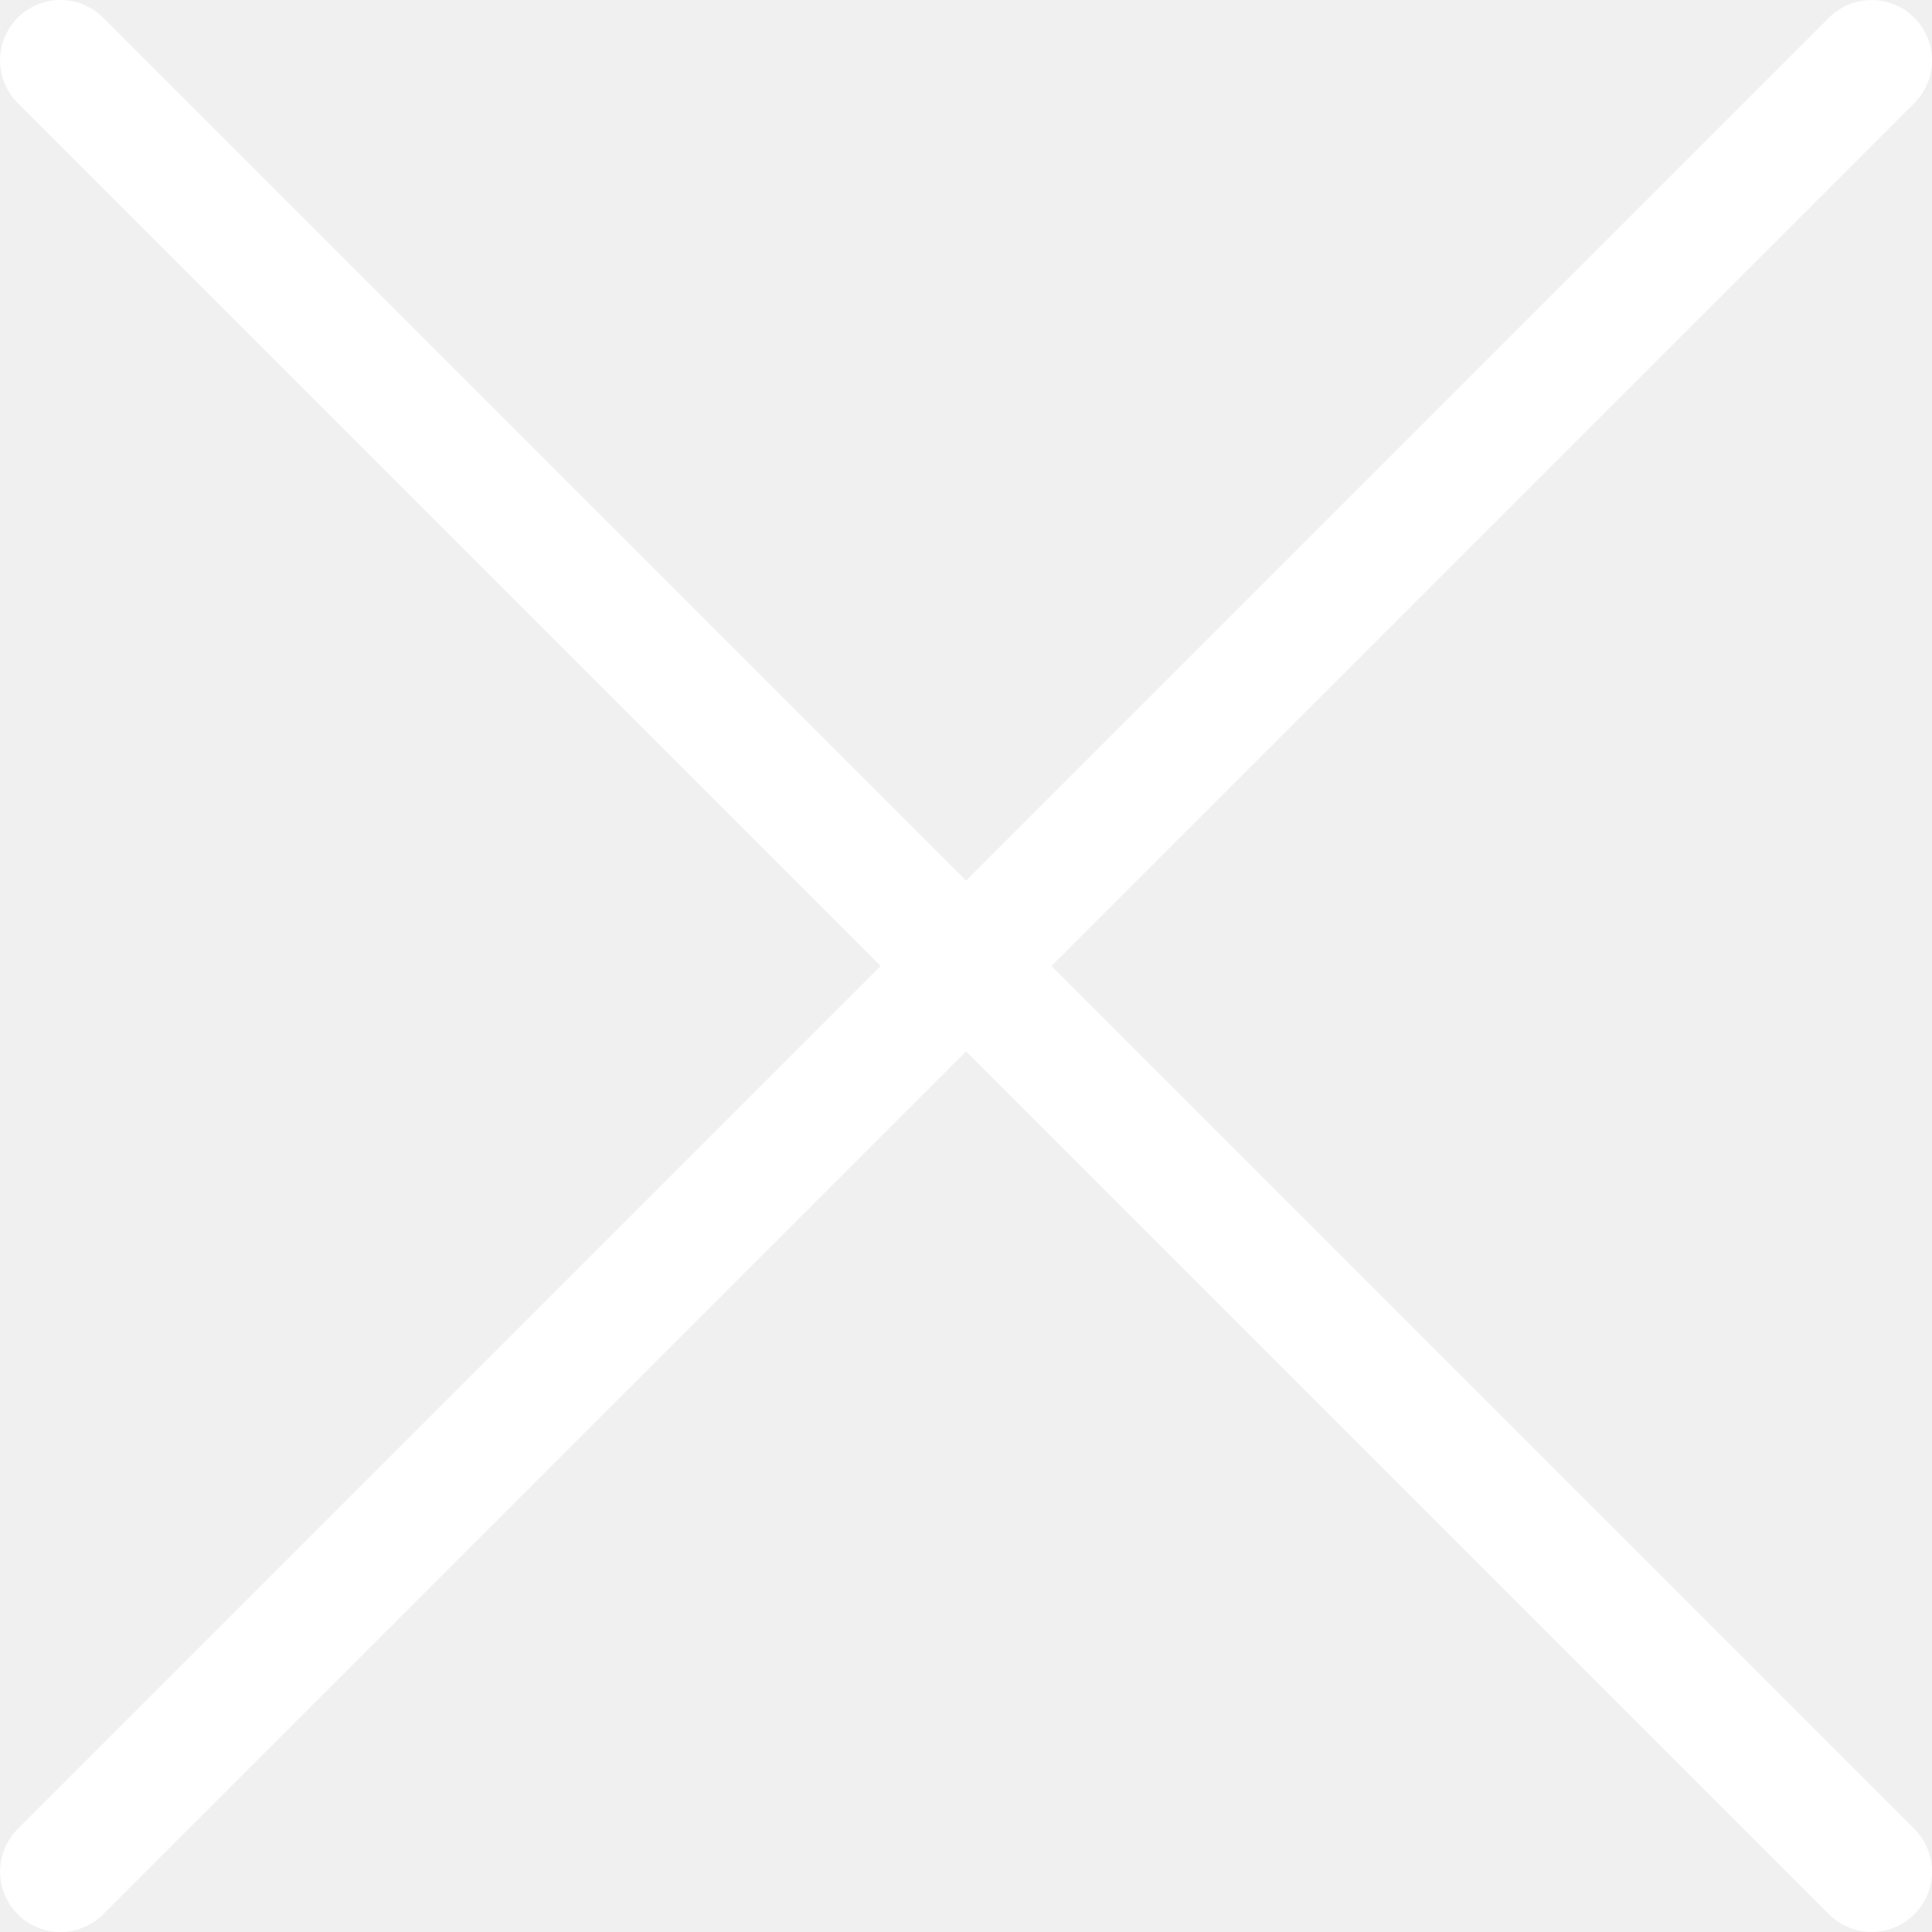
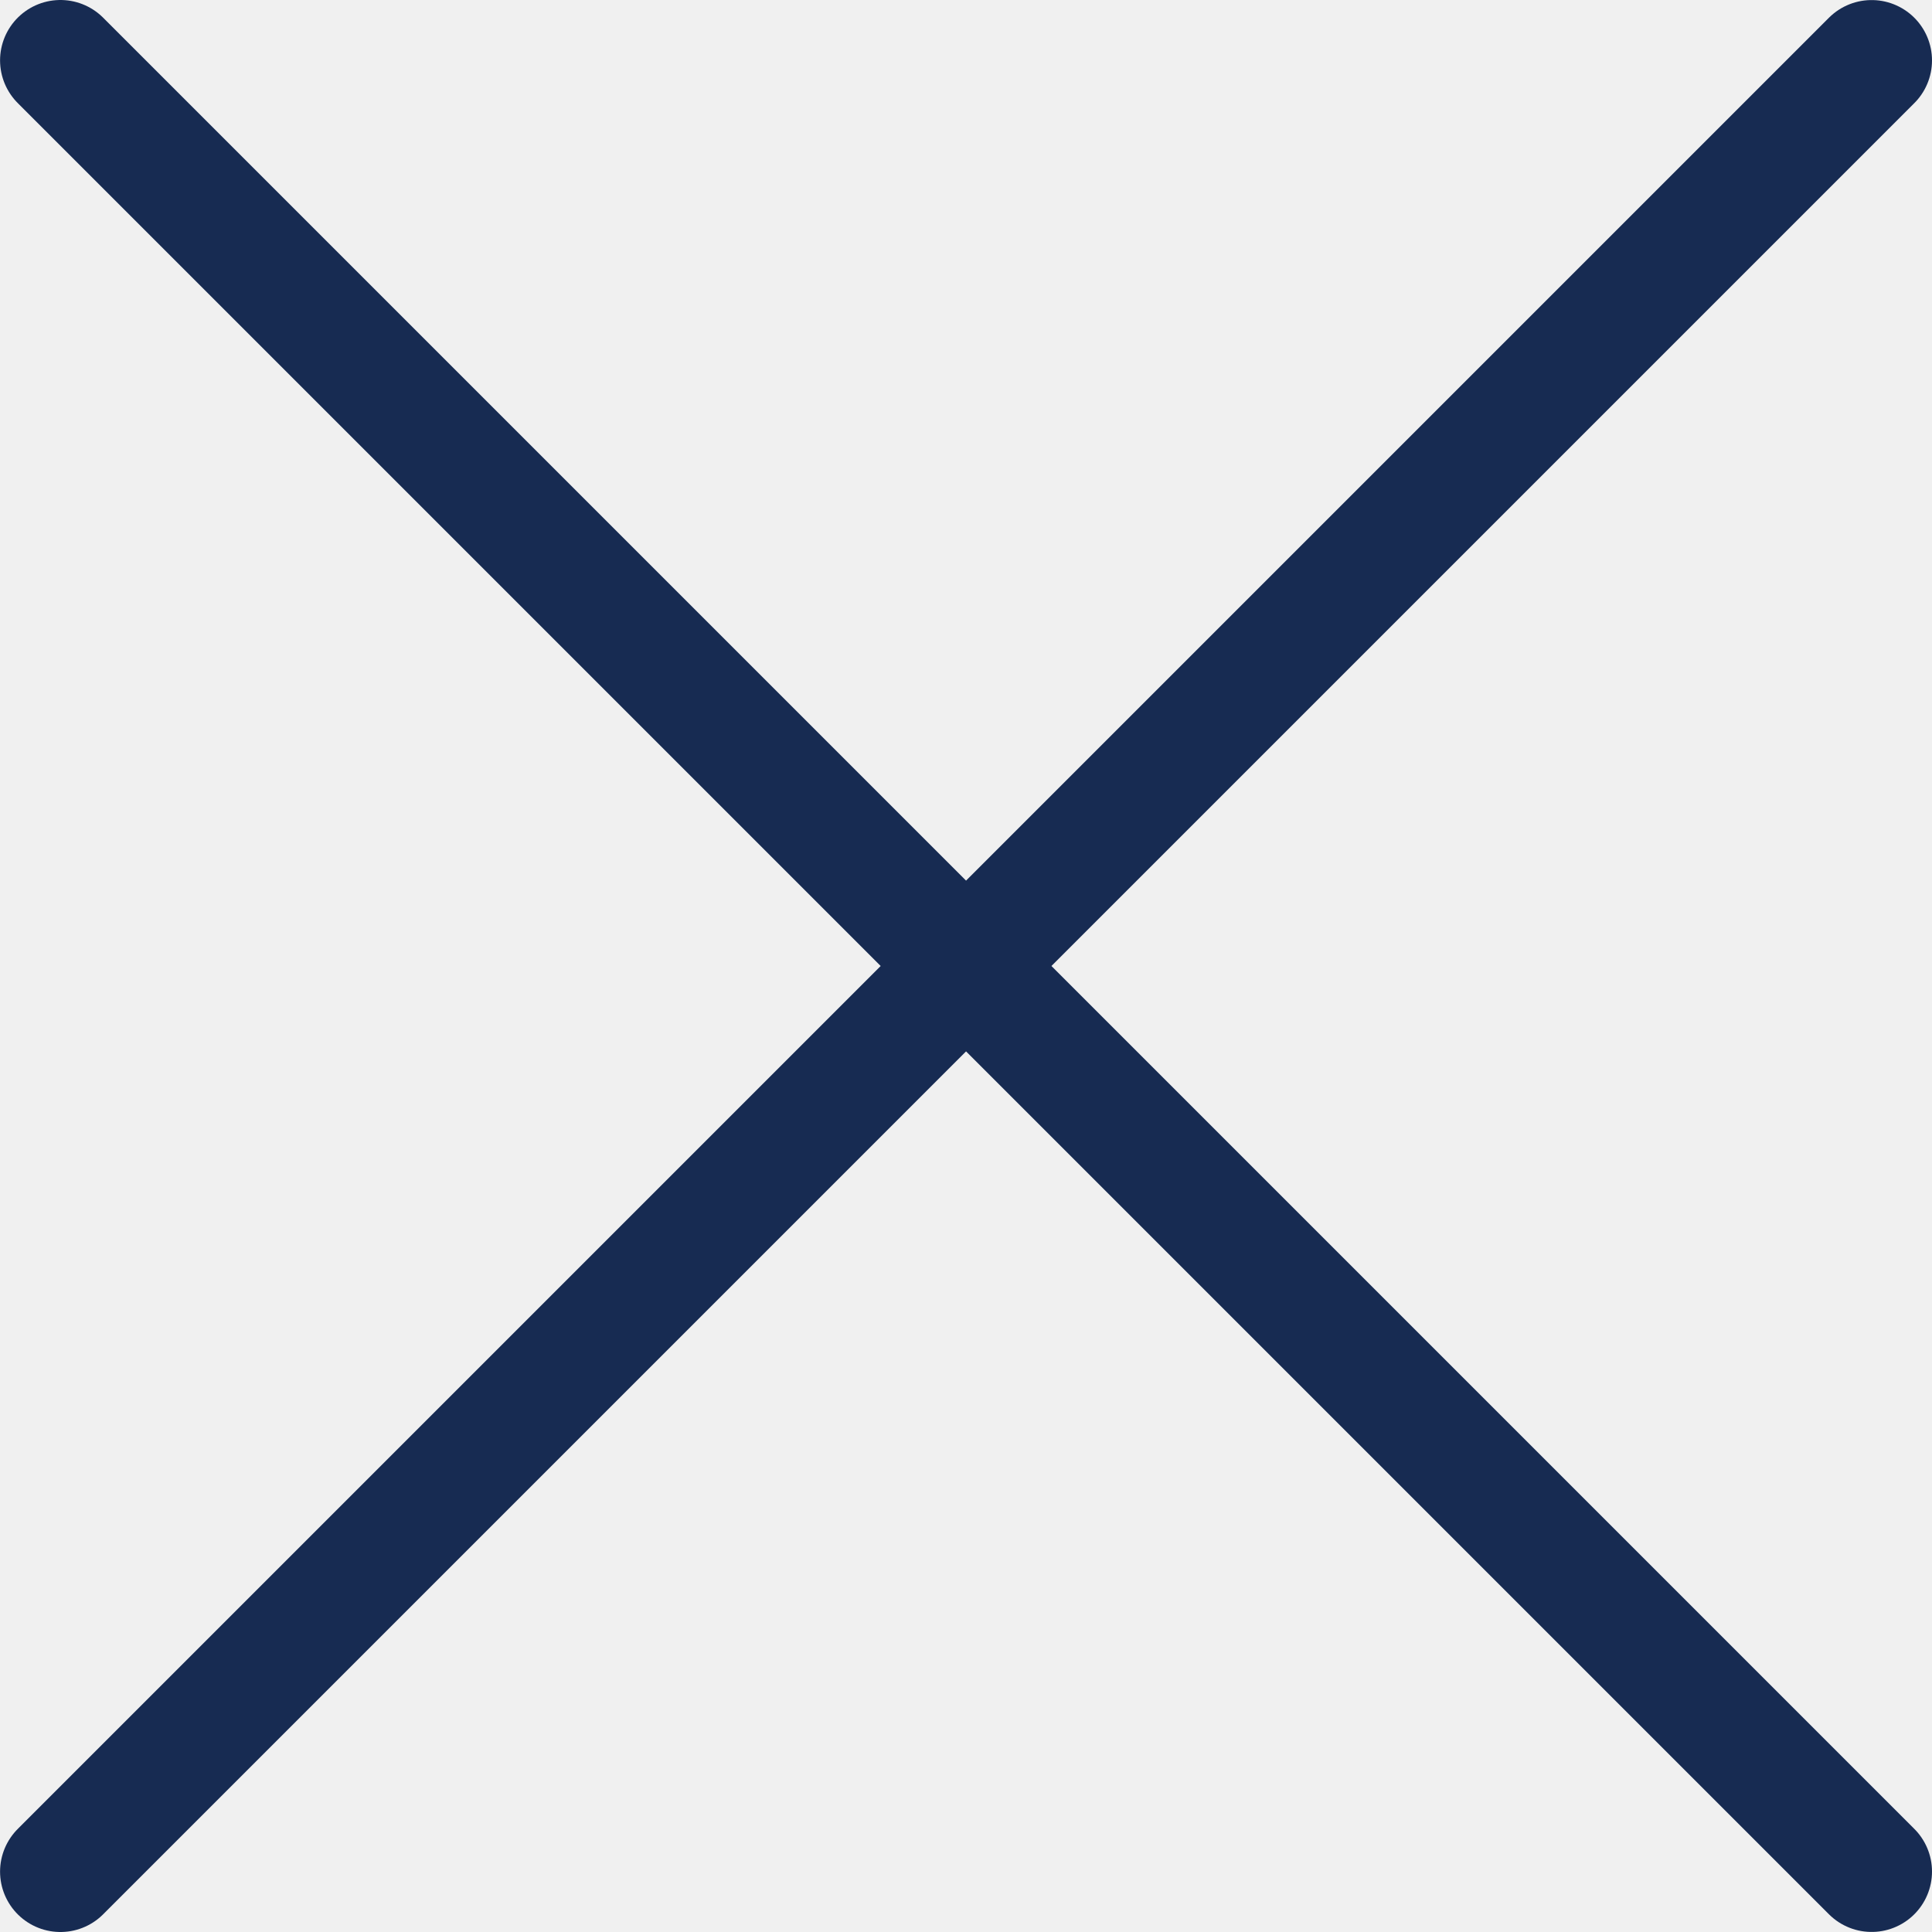
<svg xmlns="http://www.w3.org/2000/svg" width="32" height="32" fill="none">
-   <path stroke="#fff" stroke-linecap="round" stroke-linejoin="round" stroke-miterlimit="10" stroke-width="2" d="M1.001 1 31 30.999M1.001 31 31 1.001" />
+   <path stroke="#172B52" stroke-linecap="round" stroke-linejoin="round" stroke-miterlimit="10" stroke-width="2" d="M1.001 1 31 30.999M1.001 31 31 1.001" />
</svg>
